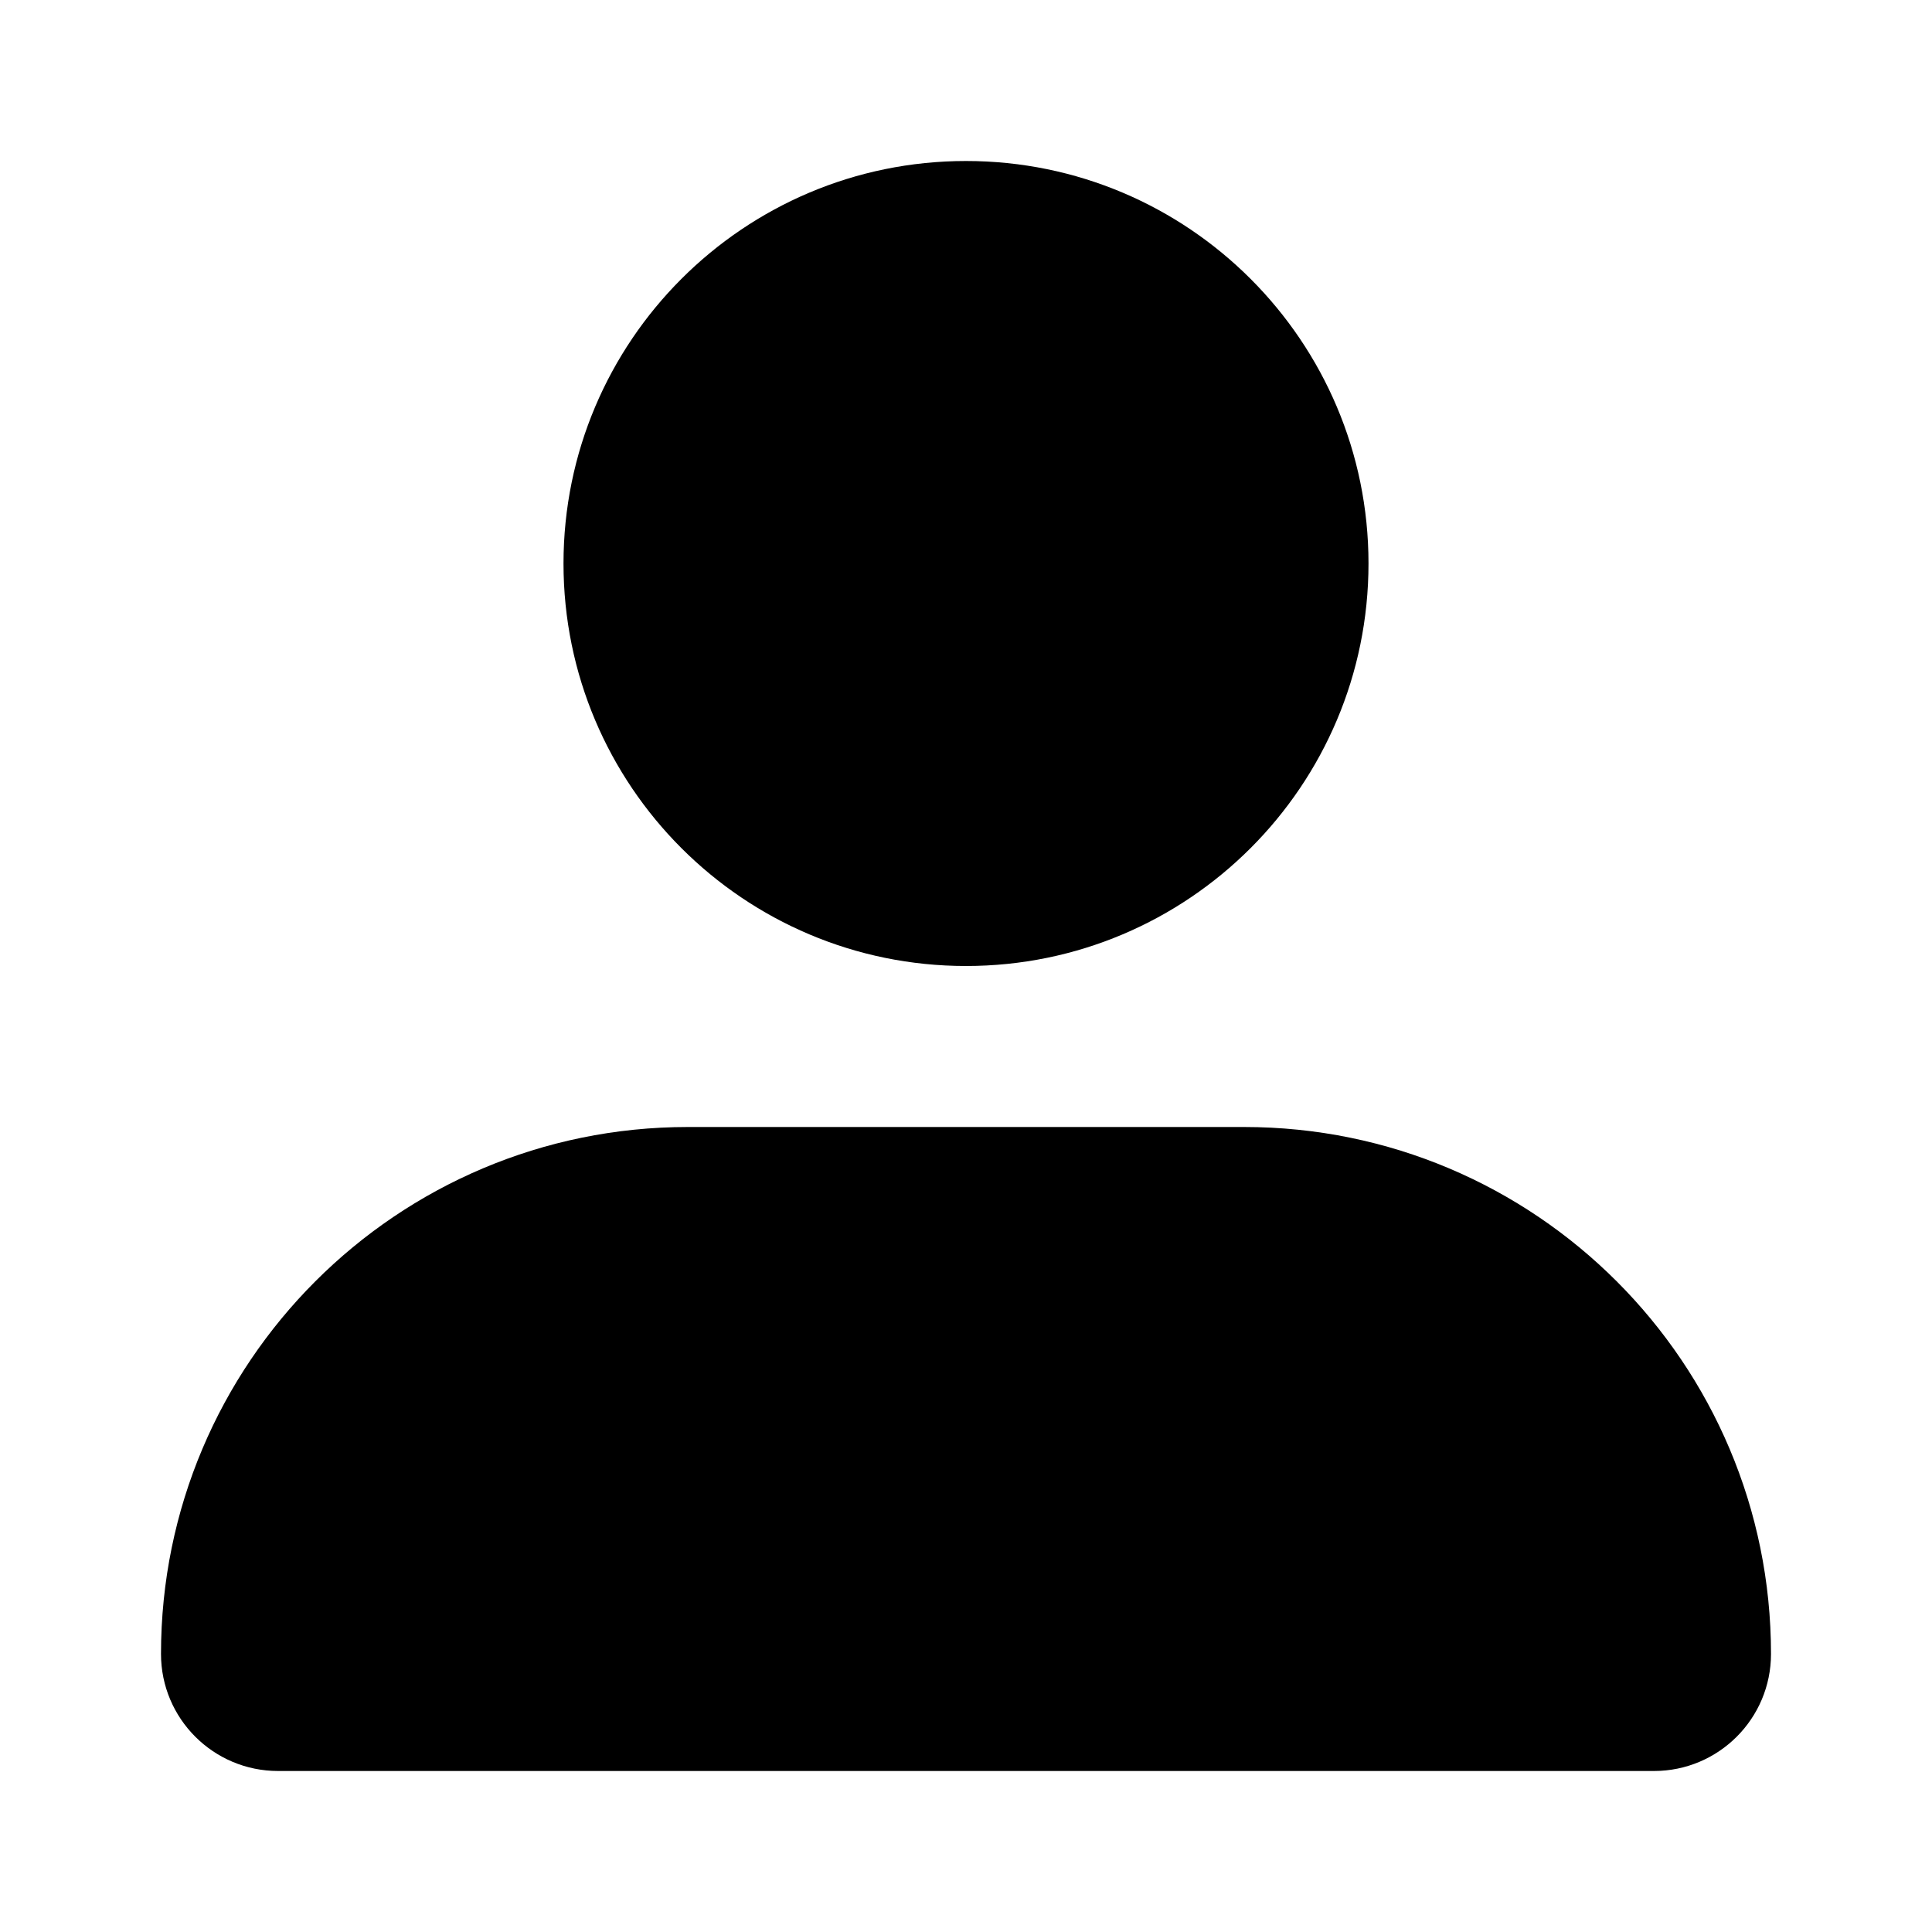
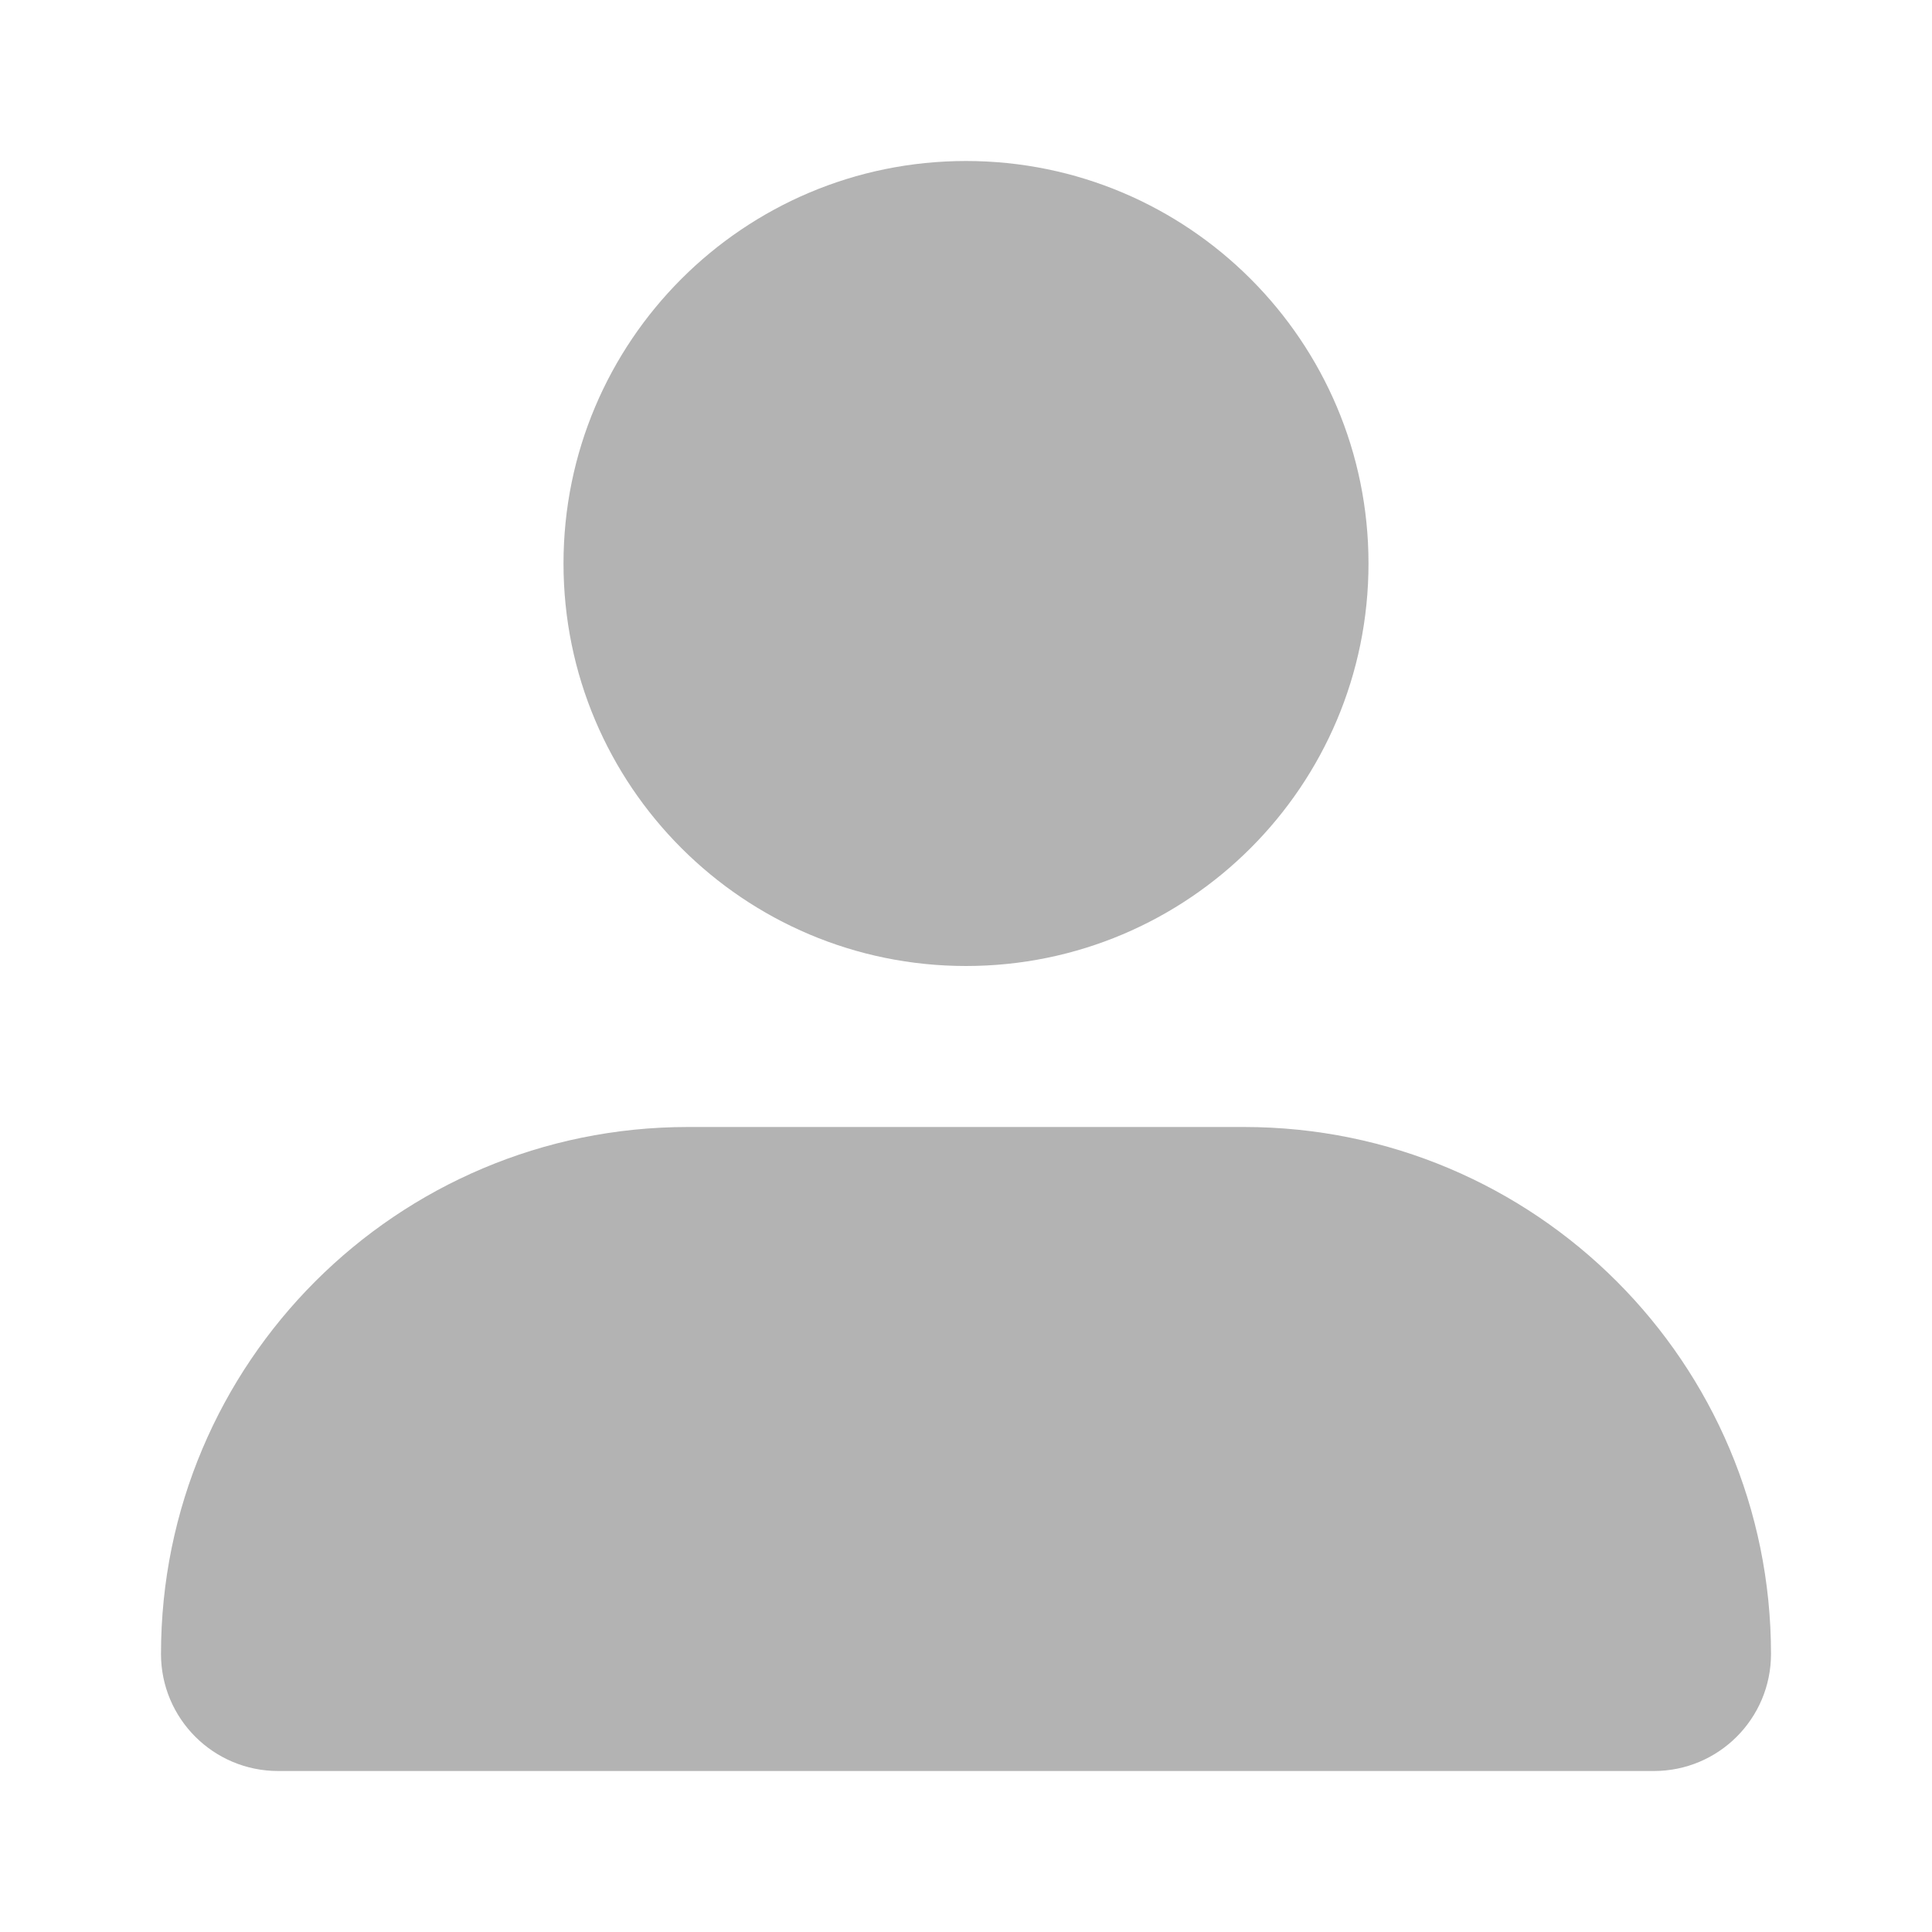
<svg xmlns="http://www.w3.org/2000/svg" width="24" height="24" viewBox="0 0 24 24" fill="none">
-   <path d="M12 12C14.761 12 17 9.761 17 7C17 4.239 14.761 2 12 2C9.239 2 7 4.239 7 7C7 9.761 9.239 12 12 12Z" fill="black" />
-   <path d="M8.545 14C4.931 14 2 16.93 2 20.546C2 21.349 2.651 22 3.455 22H20.546C21.349 22 22 21.349 22 20.546C22 16.93 19.07 14 15.454 14H8.545Z" fill="black" />
+   <path d="M12 12C14.761 12 17 9.761 17 7C17 4.239 14.761 2 12 2C9.239 2 7 4.239 7 7C7 9.761 9.239 12 12 12Z" fill="#B3B3B3" />
+   <path d="M8.545 14C4.931 14 2 16.93 2 20.546C2 21.349 2.651 22 3.455 22H20.546C21.349 22 22 21.349 22 20.546C22 16.93 19.07 14 15.454 14H8.545Z" fill="#B3B3B3" />
</svg>
